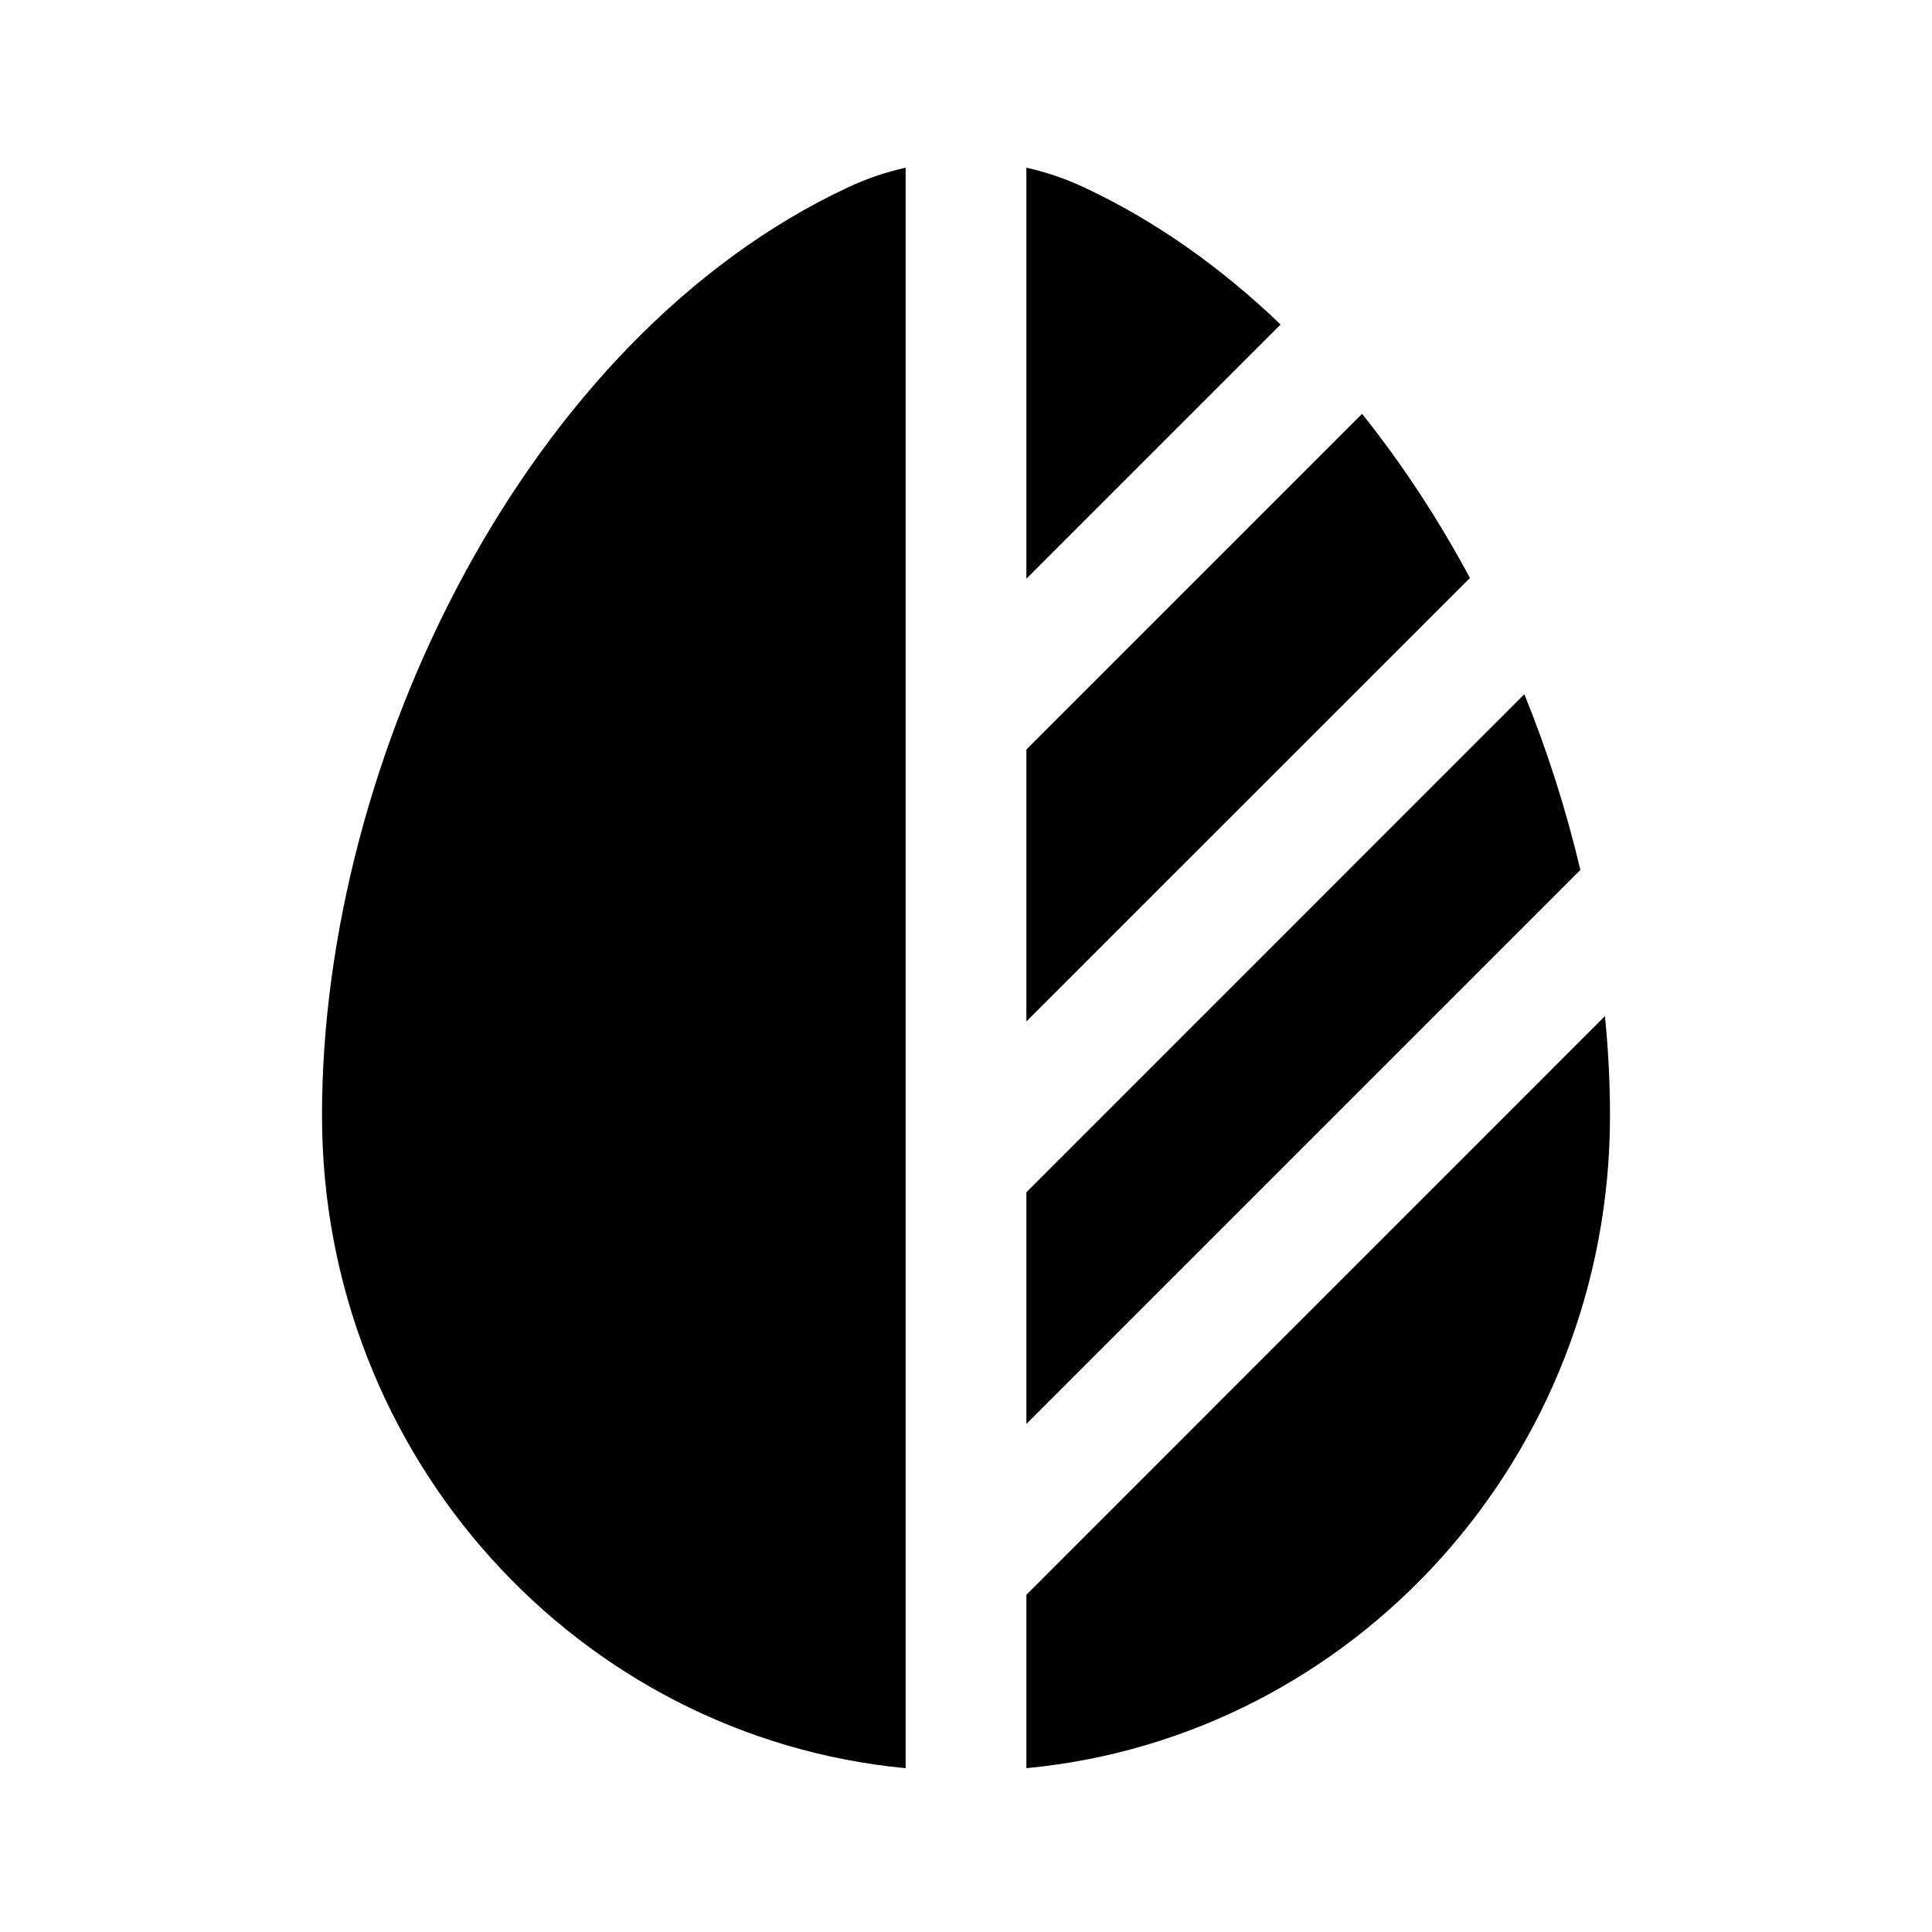
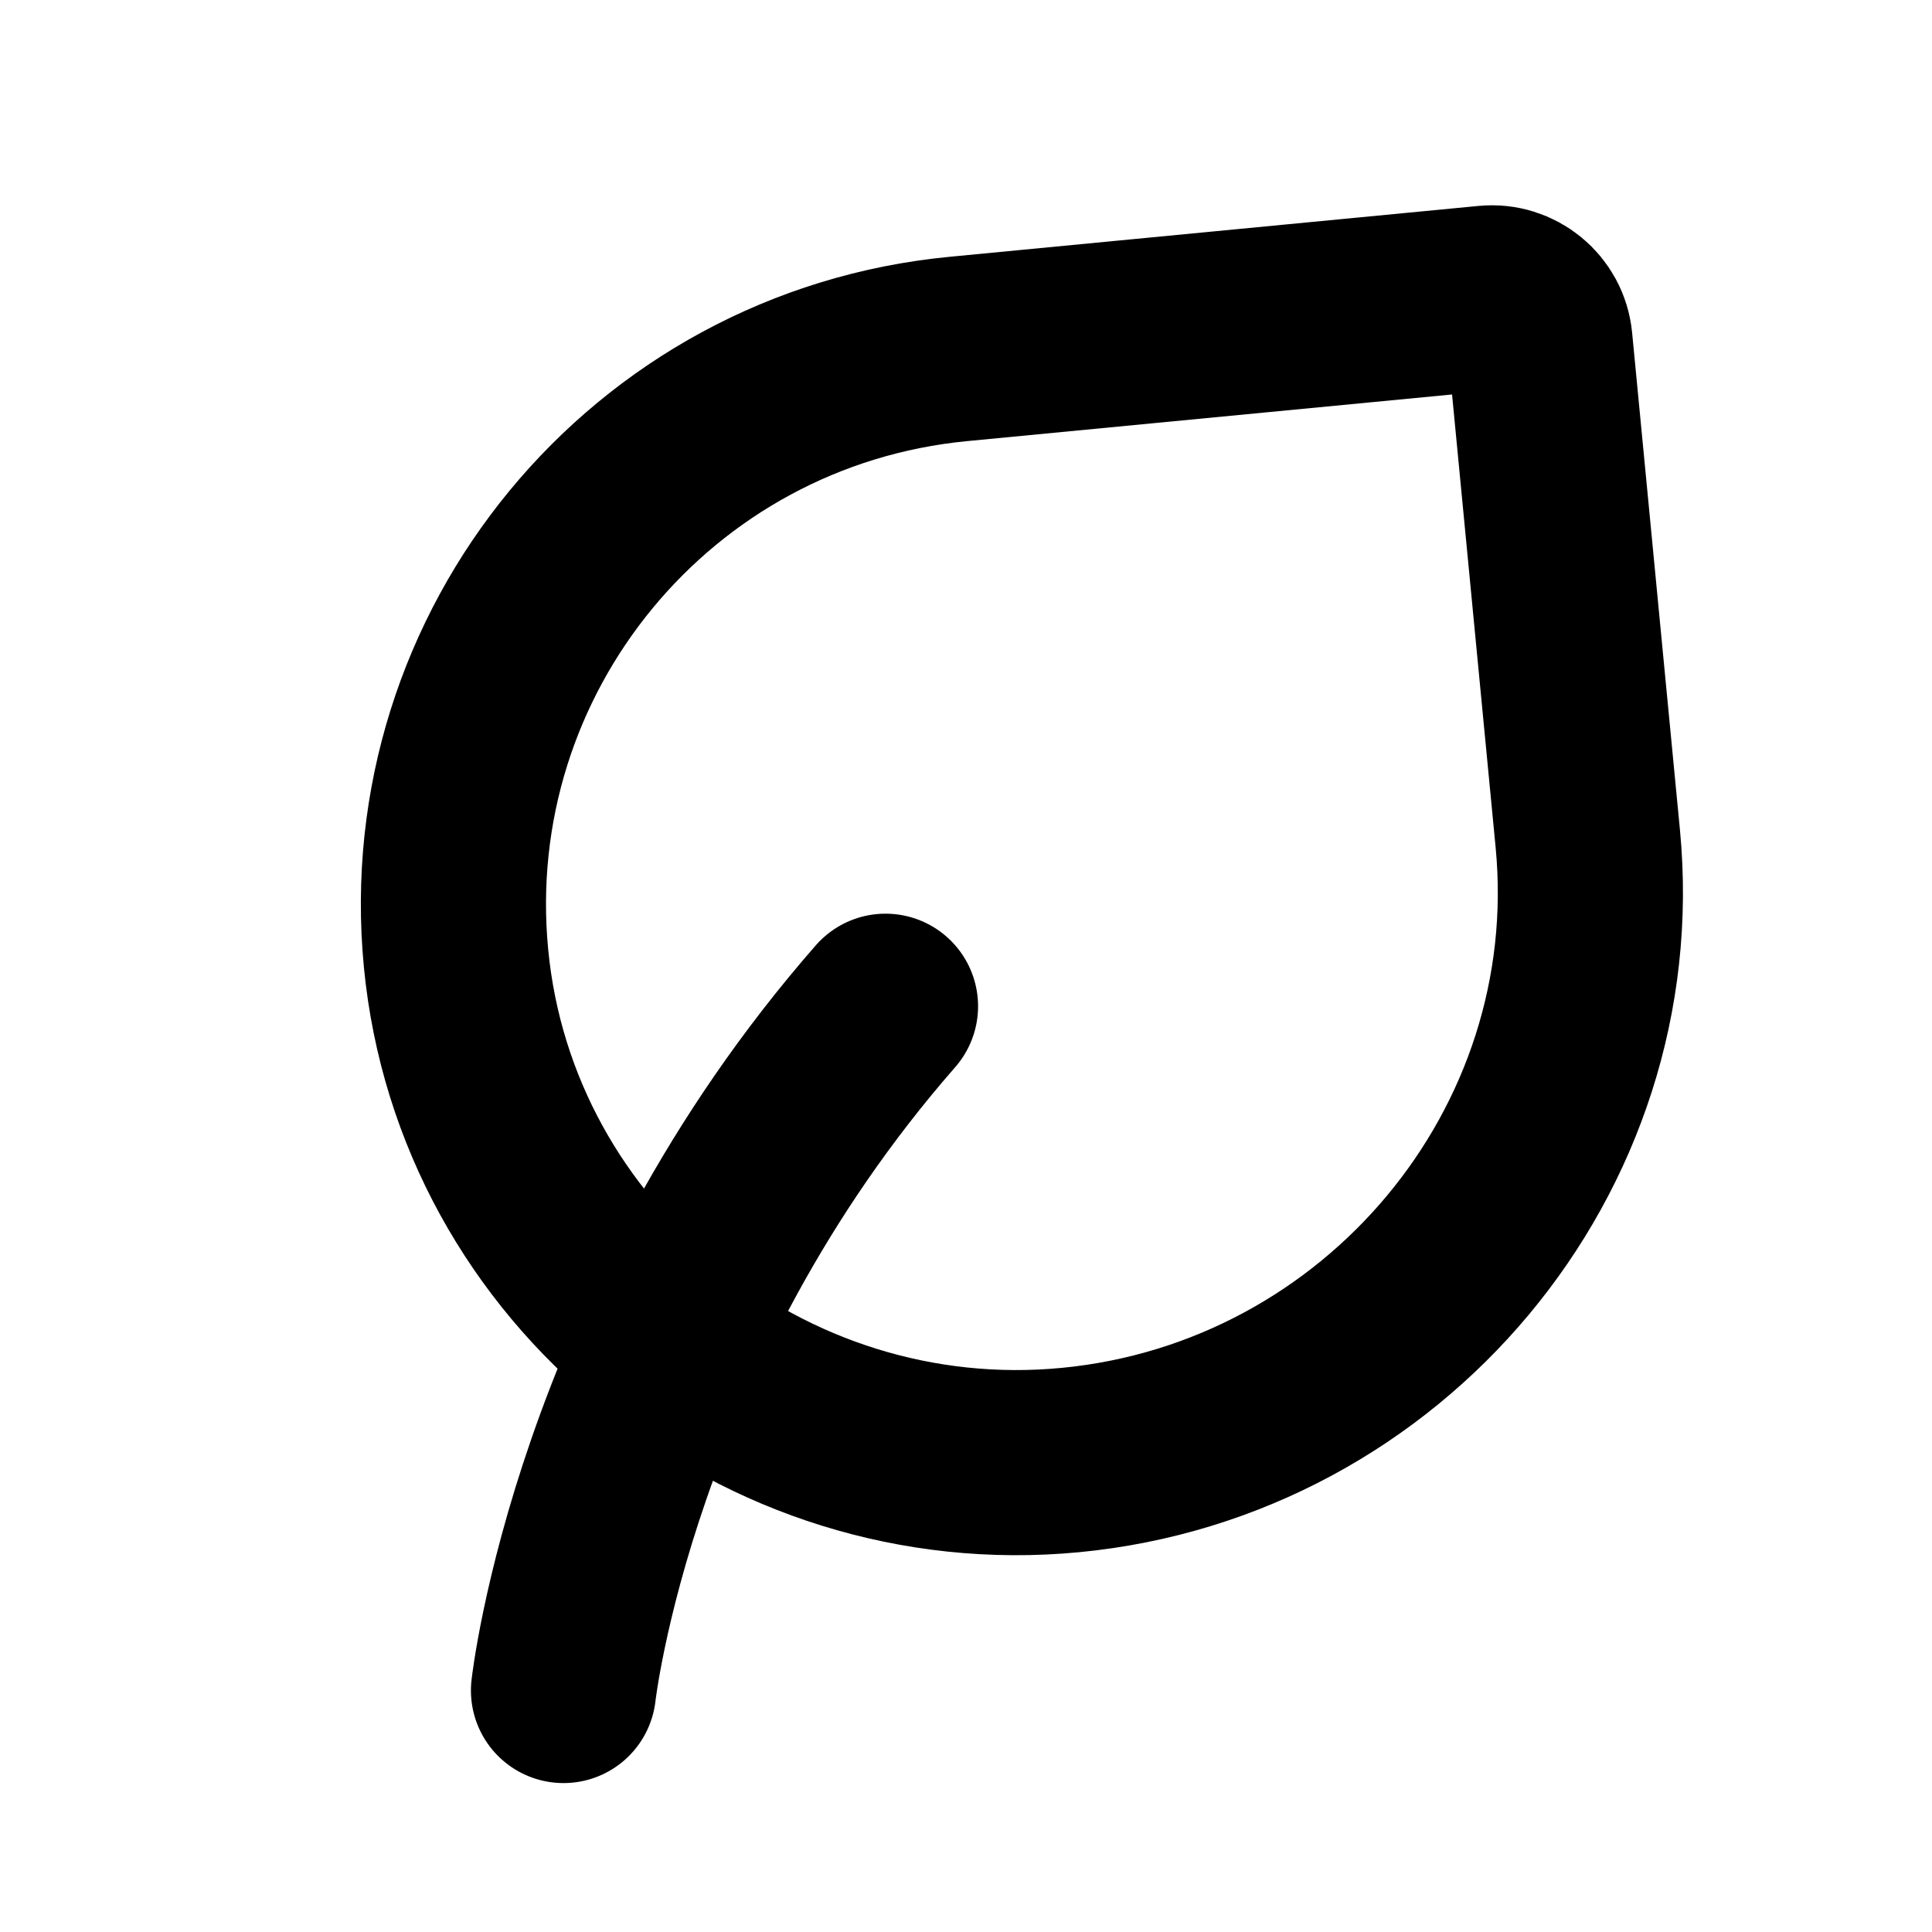
- <svg xmlns="http://www.w3.org/2000/svg" width="24" height="24" viewBox="0 0 24 24" fill="none">
-   <path d="M11.25 2.083C11.007 2.137 10.768 2.218 10.537 2.326C6.553 4.188 4 9.395 4 13.857C4 18.097 7.183 21.58 11.25 21.965V2.083Z" fill="#000000" />
-   <path d="M12.75 21.965C16.817 21.58 20 18.097 20 13.857C20 13.451 19.979 13.039 19.937 12.623L12.75 19.811V21.965Z" fill="#000000" />
-   <path d="M18.26 7.18C17.871 6.455 17.422 5.768 16.92 5.141L12.75 9.311V12.689L18.26 7.18Z" fill="#000000" />
-   <path d="M15.908 4.031C15.173 3.326 14.354 2.742 13.463 2.326C13.232 2.218 12.993 2.137 12.75 2.083V7.189L15.908 4.031Z" fill="#000000" />
-   <path d="M18.936 8.624L12.75 14.811V17.689L19.5 10.939L19.632 10.807C19.458 10.07 19.225 9.336 18.936 8.624Z" fill="#000000" />
+ <svg xmlns="http://www.w3.org/2000/svg" width="24" height="24" viewBox="0 0 24 24" stroke-width="2.3" fill="none">
+   <path d="M7 21C7 21 7.5 16.5 11 12.5" stroke="#000000" stroke-linecap="round" stroke-linejoin="round" />
+   <path d="M19.13 4.242L19.724 10.417C20.098 14.303 17.185 17.763 13.299 18.137C9.486 18.504 6.032 15.717 5.665 11.904C5.298 8.091 8.091 4.702 11.904 4.335L18.475 3.703C18.805 3.671 19.098 3.912 19.13 4.242Z" stroke="#000000" stroke-linecap="round" stroke-linejoin="round" />
</svg>
